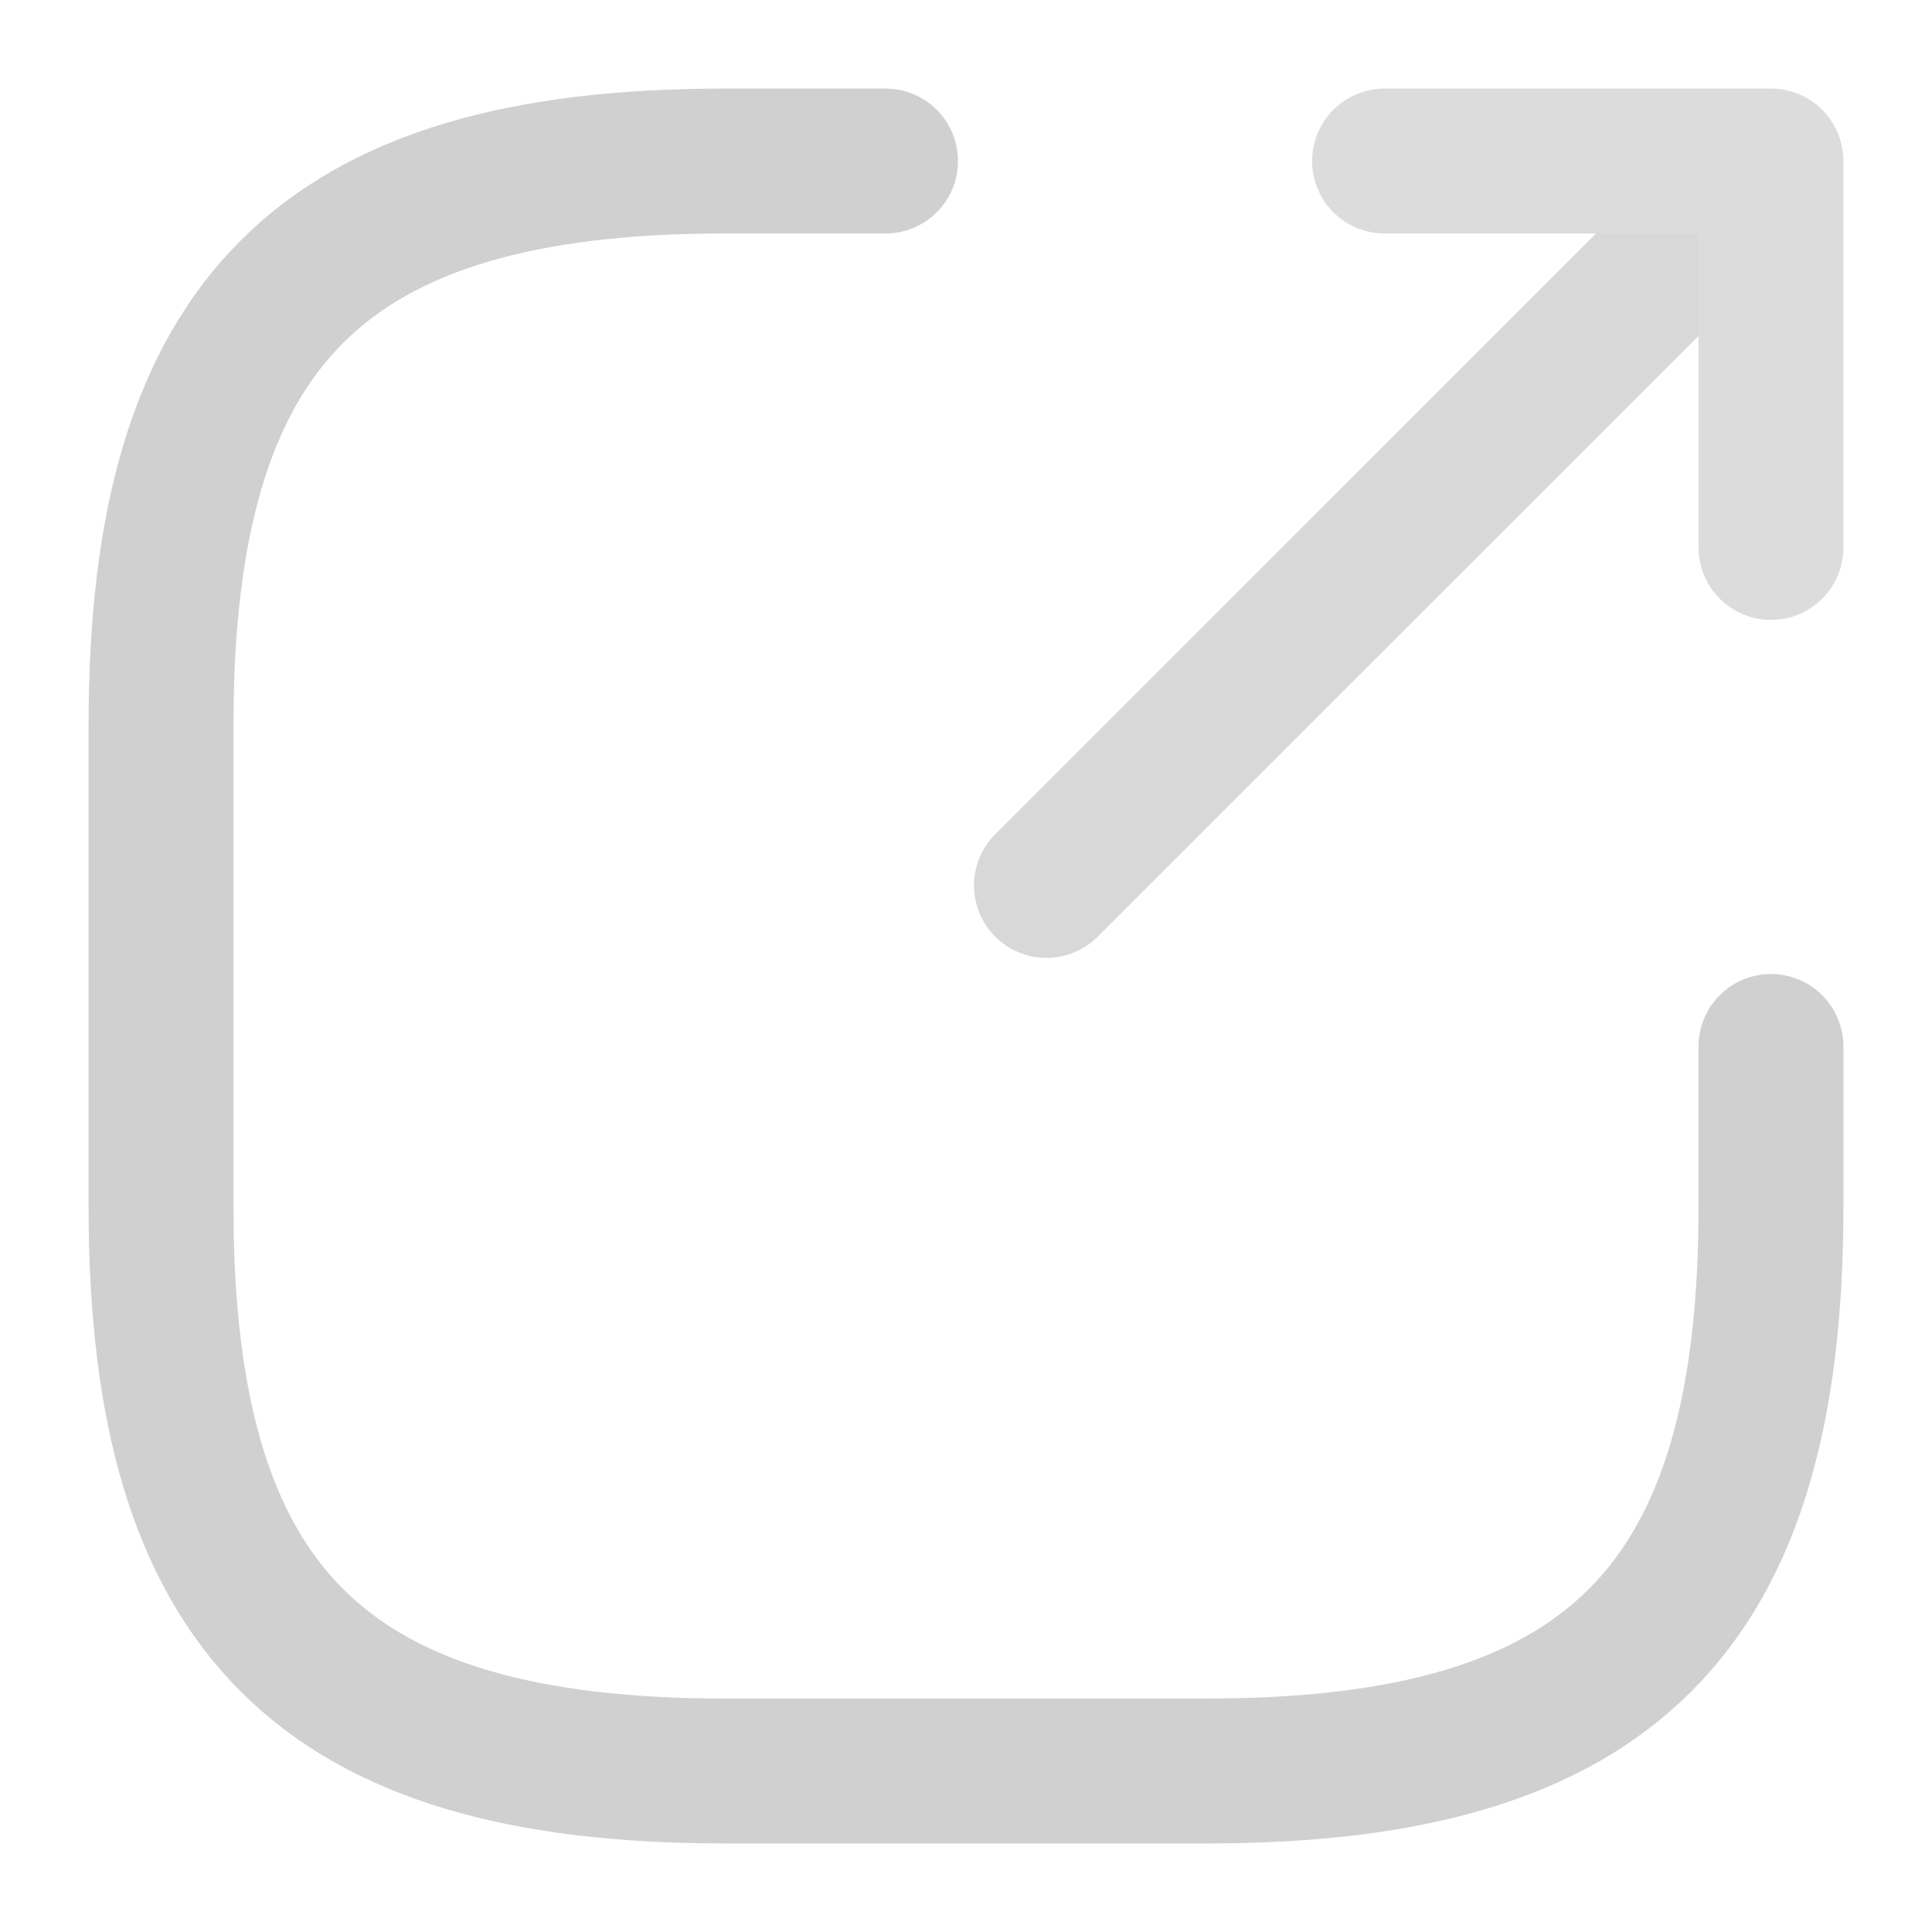
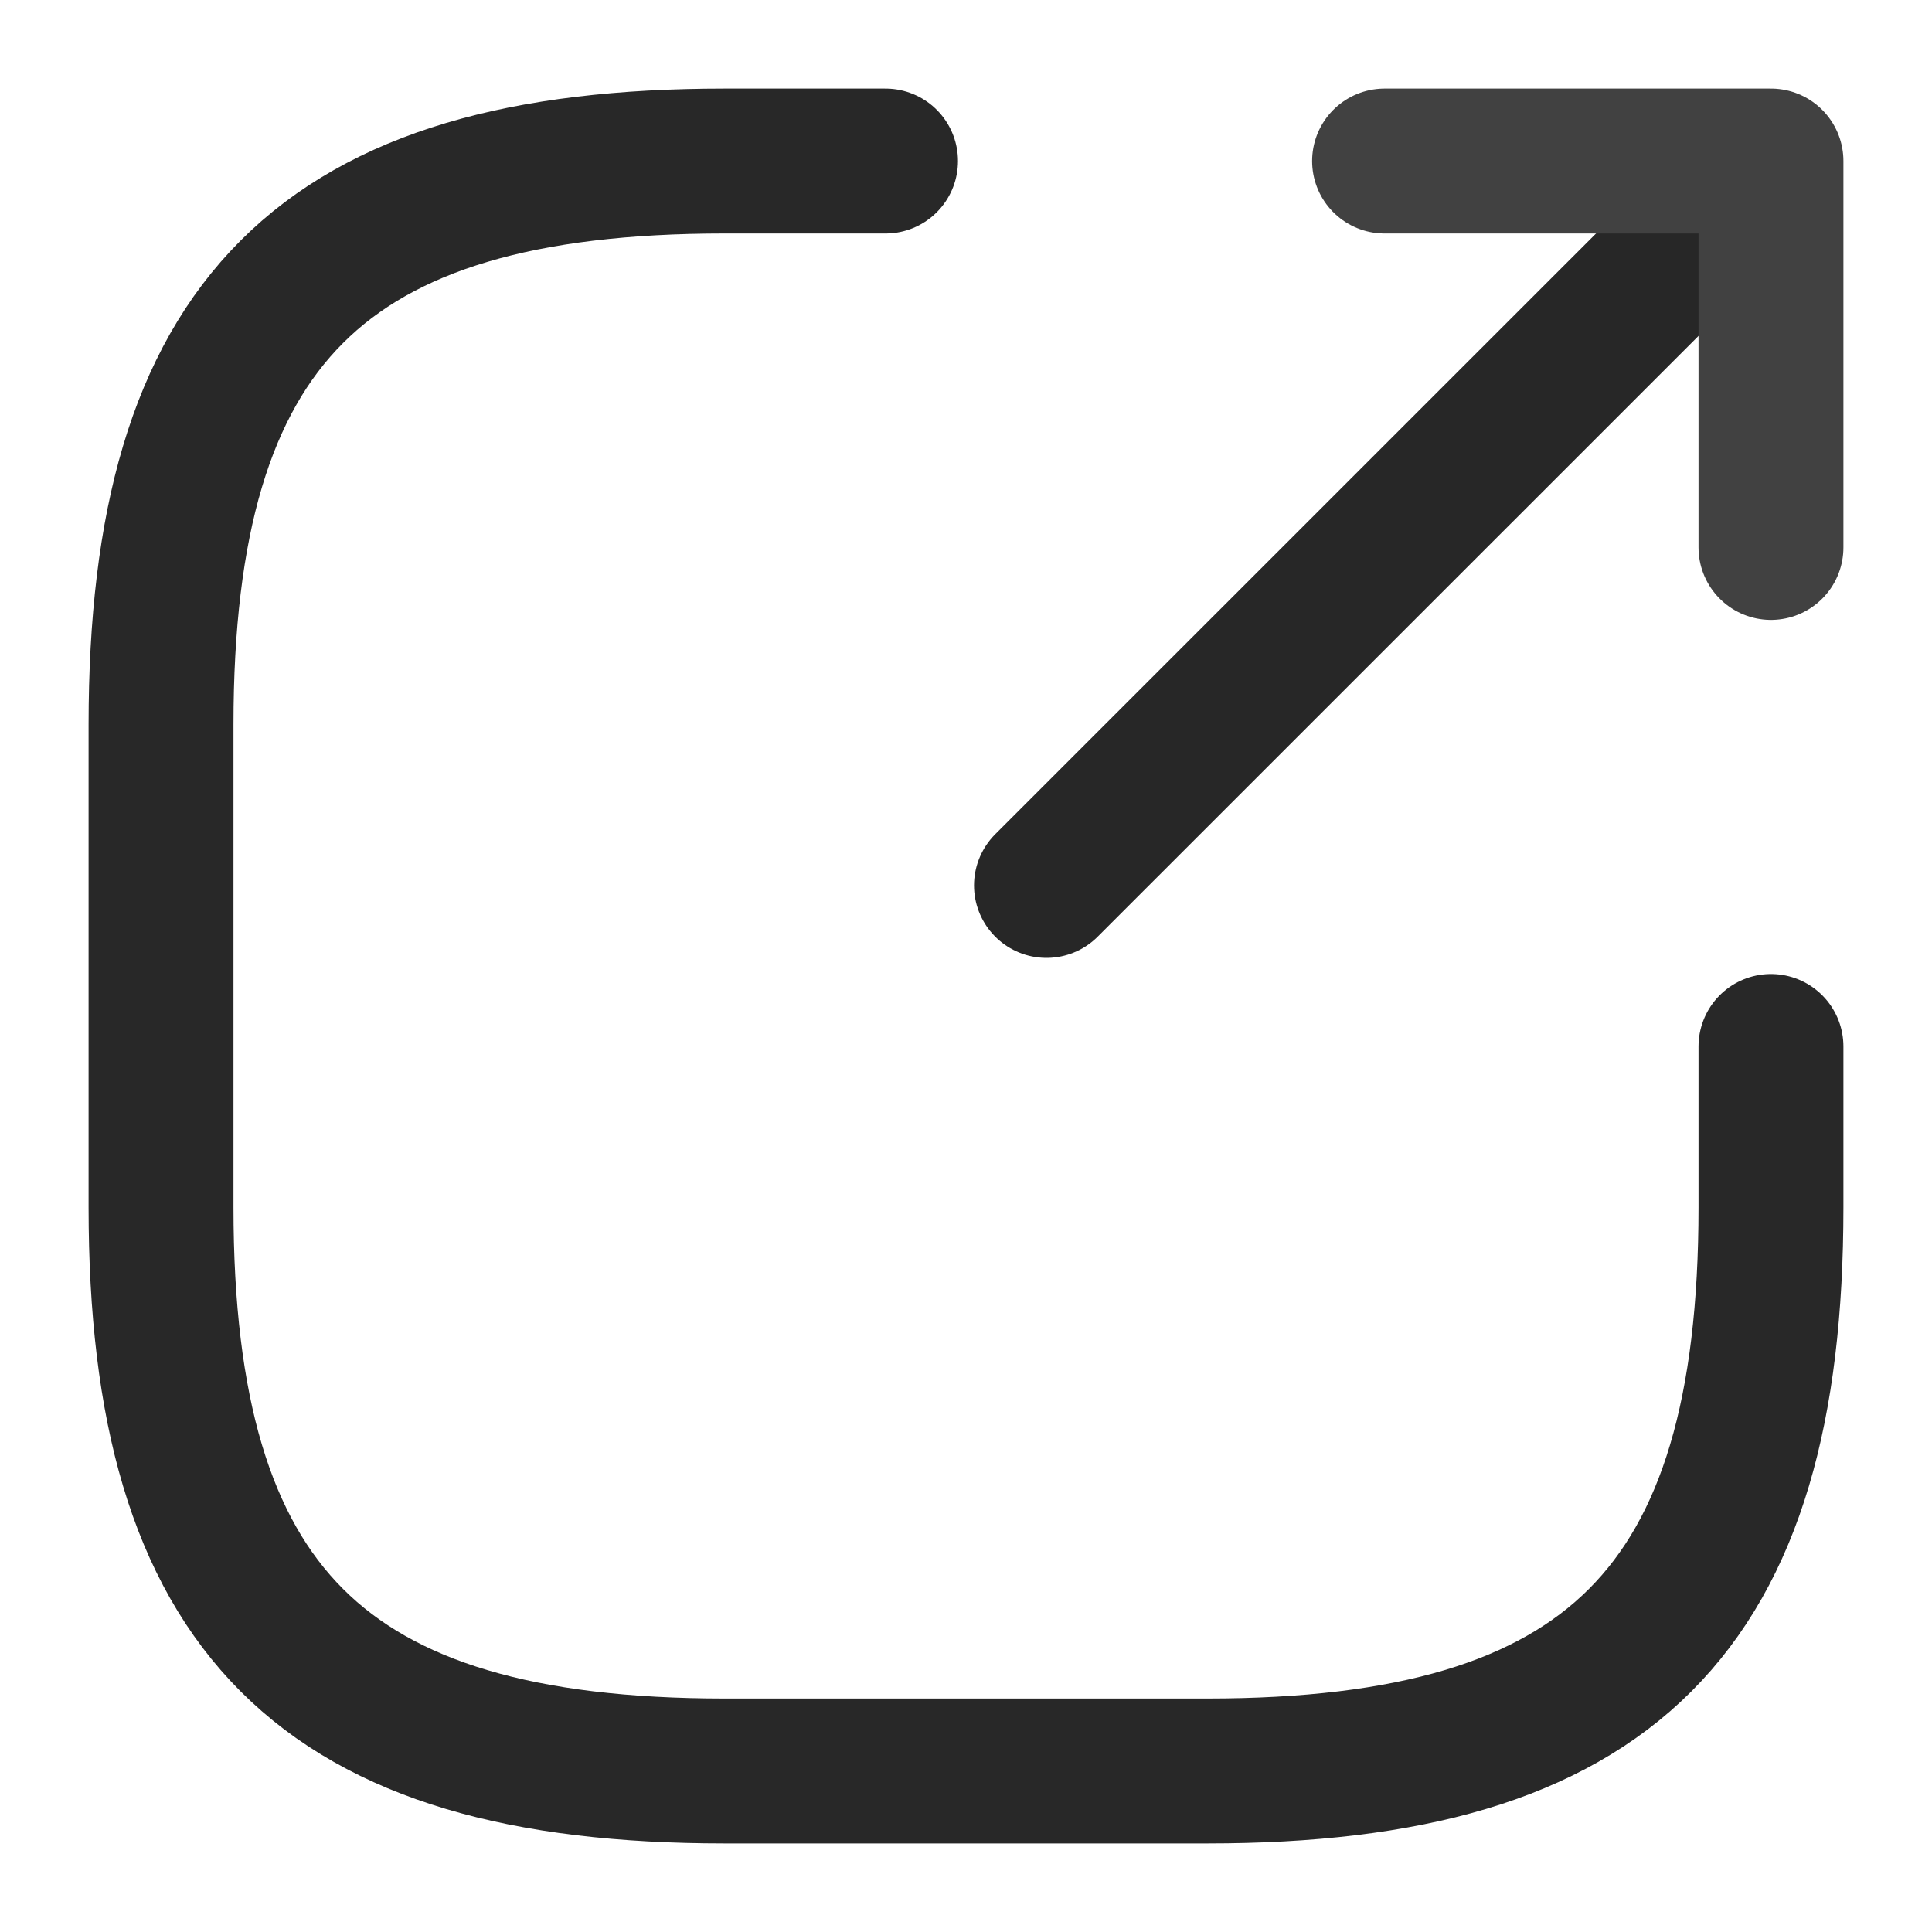
<svg xmlns="http://www.w3.org/2000/svg" width="20" height="20" viewBox="0 0 20 20" fill="none">
-   <path d="M10.833 9.166L17.667 2.333" stroke="#d8d8d8ff" stroke-width="1.5" stroke-linecap="round" stroke-linejoin="round" />
-   <path d="M18.333 5.667V1.667H14.333" stroke="#dcdcdcff" stroke-width="1.5" stroke-linecap="round" stroke-linejoin="round" />
-   <path d="M9.167 1.667H7.5C3.333 1.667 1.667 3.333 1.667 7.5V12.5C1.667 16.666 3.333 18.333 7.5 18.333H12.5C16.667 18.333 18.333 16.666 18.333 12.5V10.833" stroke="#d0d0d0ff" stroke-width="1.5" stroke-linecap="round" stroke-linejoin="round" />
+   <path d="M10.833 9.166L17.667 2.333" stroke="#272727ff" stroke-width="1.5" stroke-linecap="round" stroke-linejoin="round" />
+   <path d="M18.333 5.667V1.667H14.333" stroke="#414141ff" stroke-width="1.5" stroke-linecap="round" stroke-linejoin="round" />
+   <path d="M9.167 1.667H7.5C3.333 1.667 1.667 3.333 1.667 7.5V12.5C1.667 16.666 3.333 18.333 7.5 18.333H12.5C16.667 18.333 18.333 16.666 18.333 12.5V10.833" stroke="#282828ff" stroke-width="1.5" stroke-linecap="round" stroke-linejoin="round" />
</svg>
